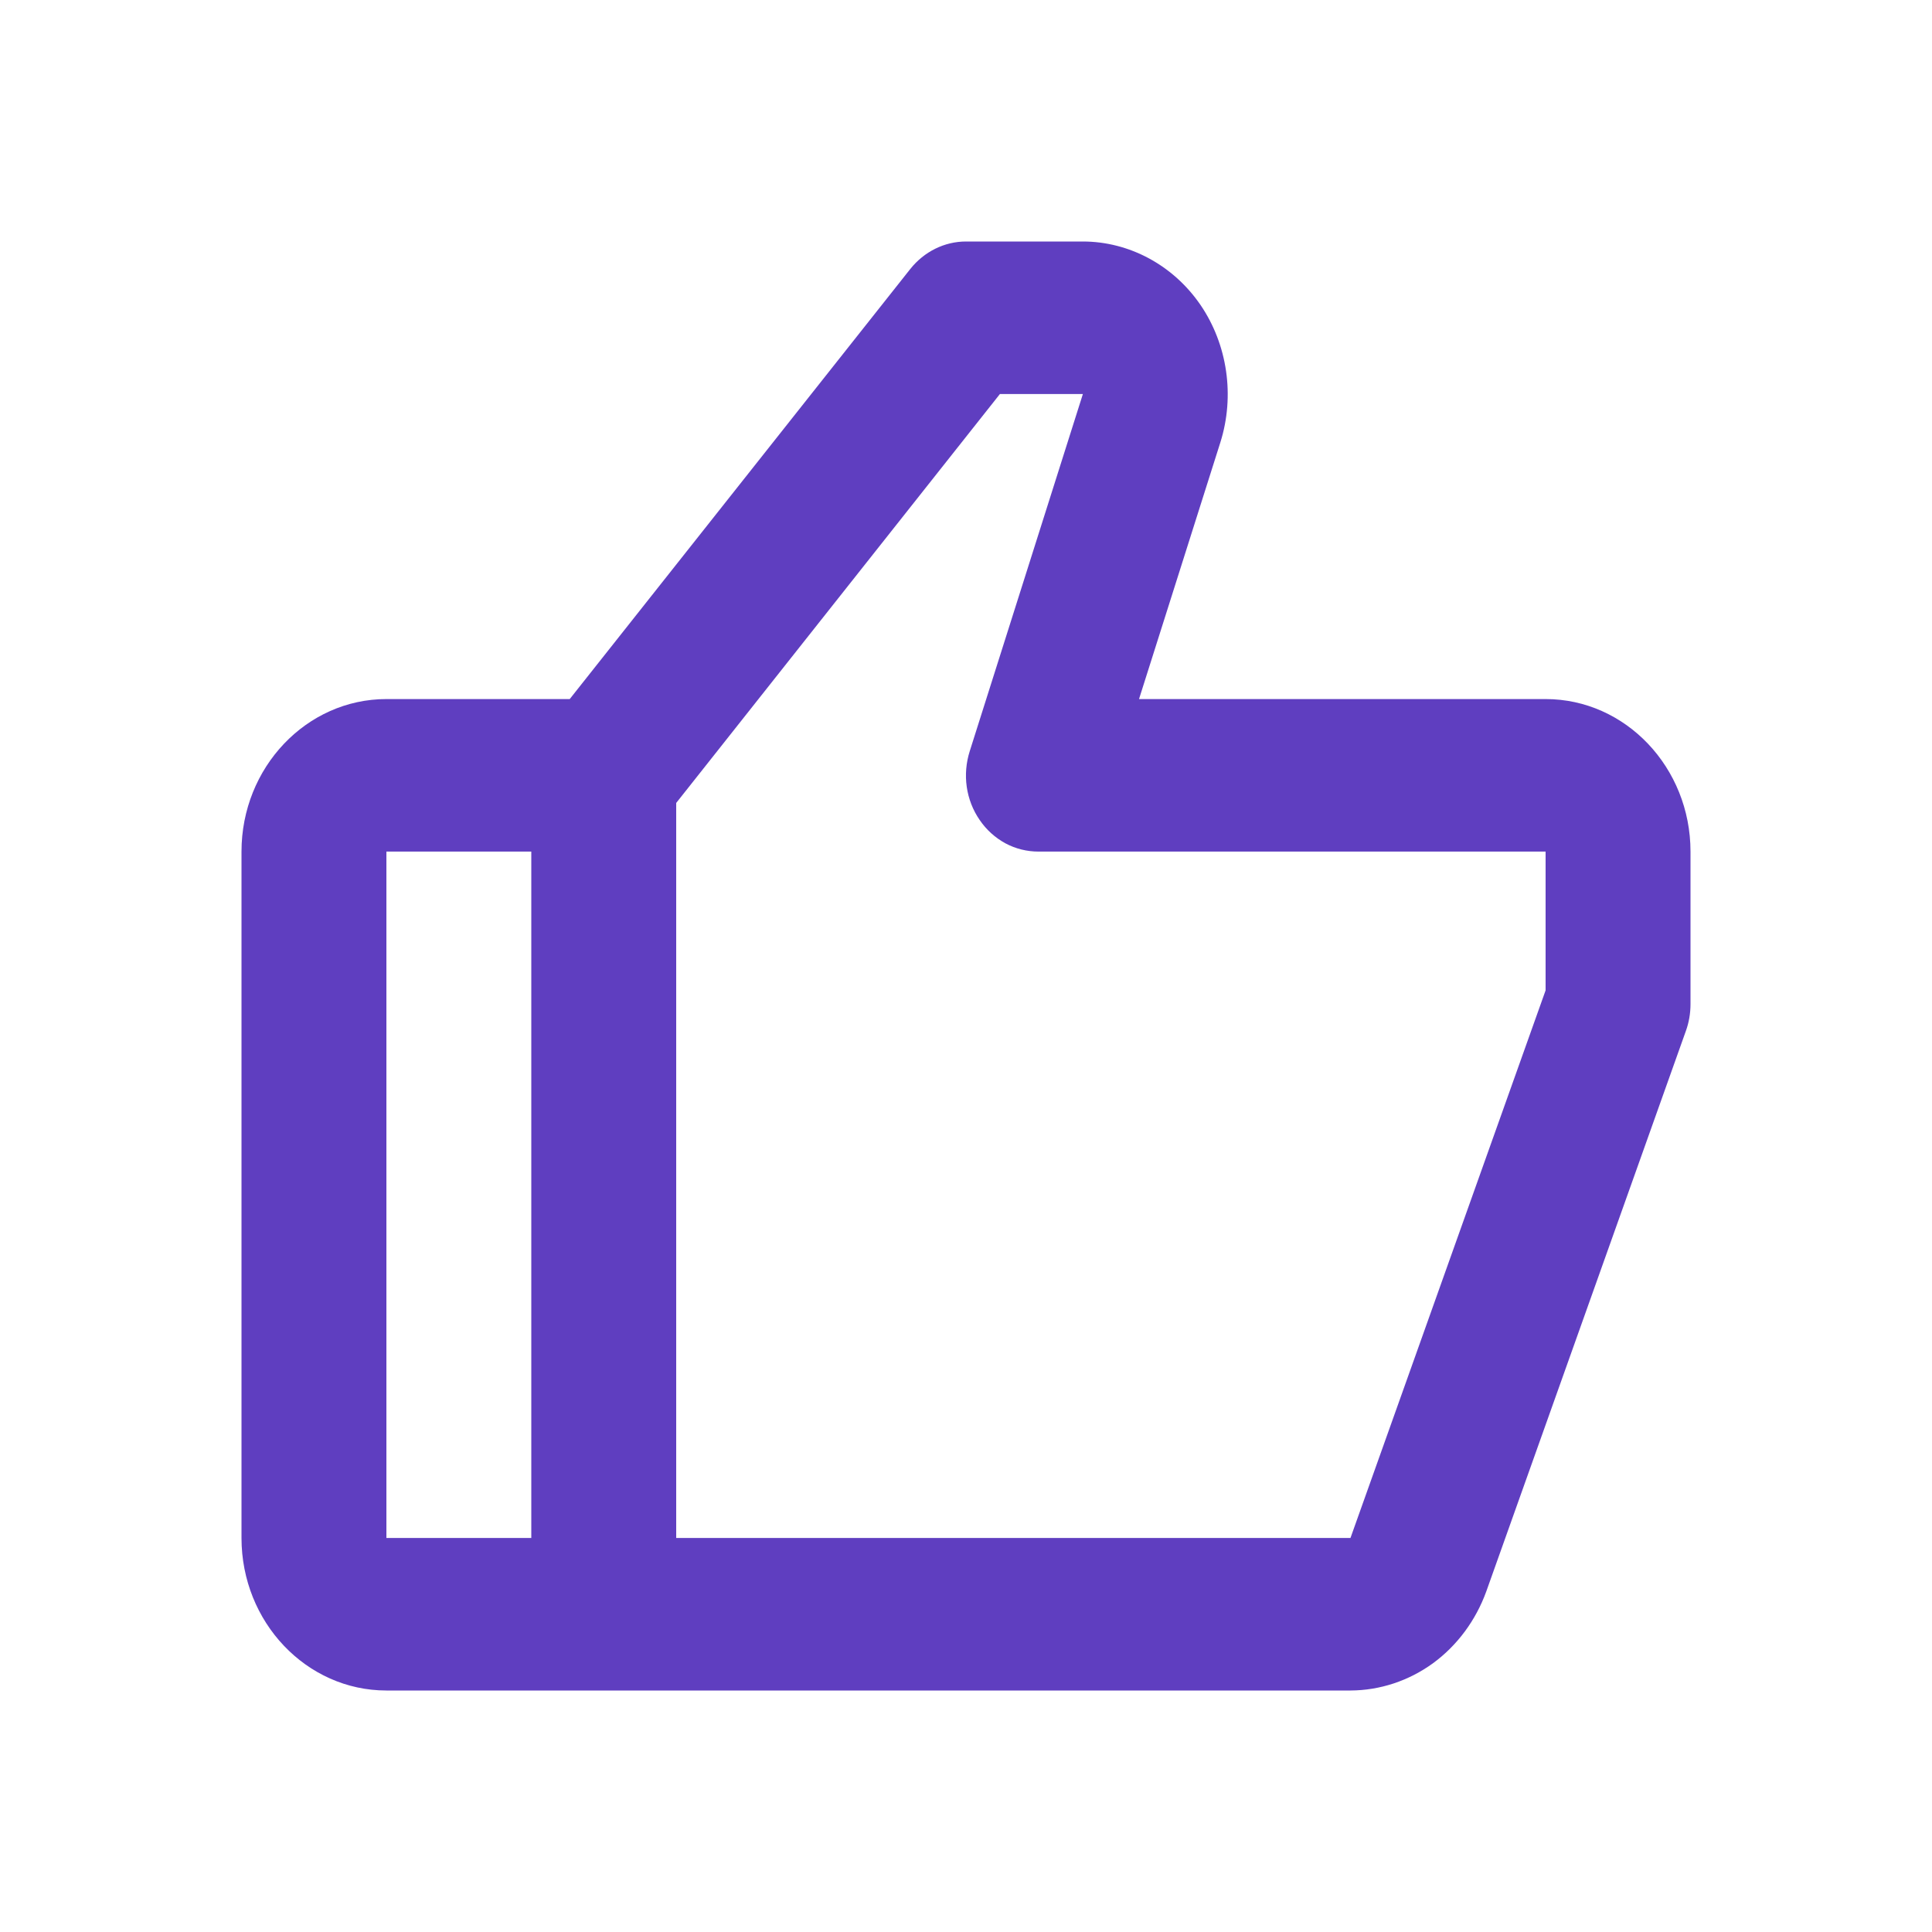
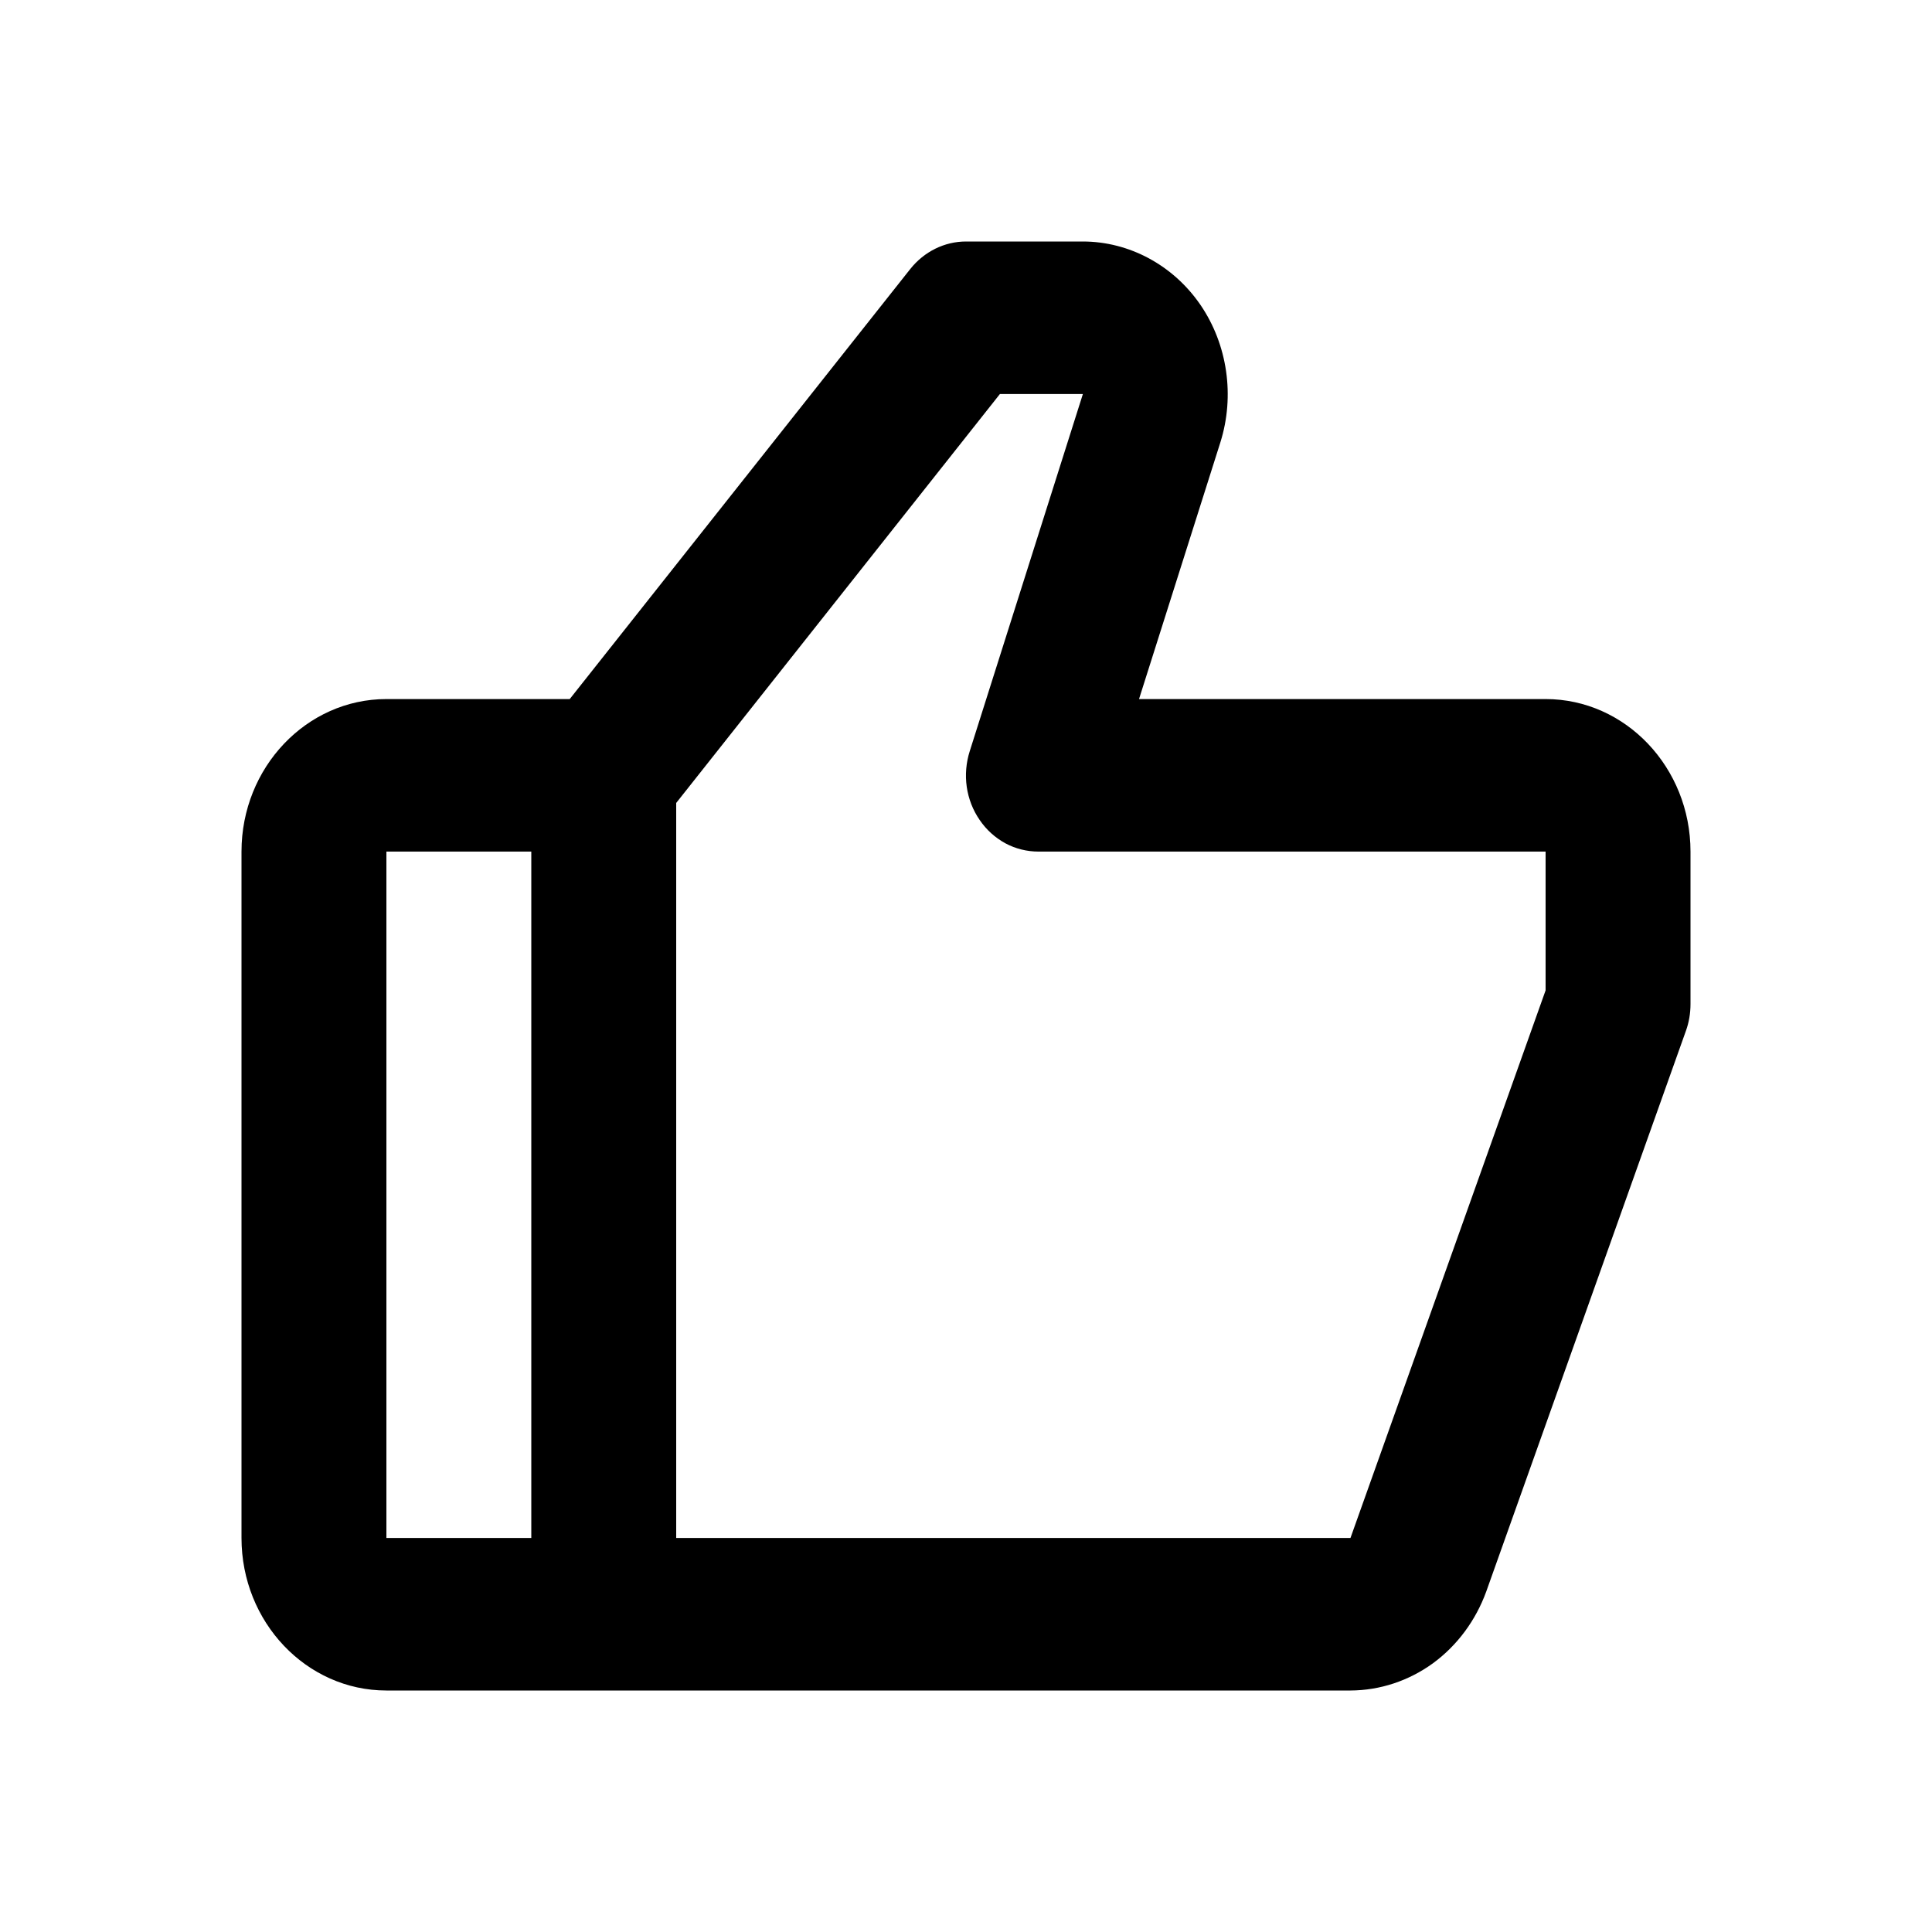
- <svg xmlns="http://www.w3.org/2000/svg" width="18" height="18" viewBox="0 0 18 18" fill="none">
-   <path d="M14.4 6.513L10.612 6.513L11.37 4.121C11.506 3.689 11.437 3.21 11.184 2.84C10.931 2.471 10.521 2.25 10.088 2.25H9C8.8 2.25 8.61 2.344 8.481 2.506L5.308 6.513H3.6C2.855 6.513 2.25 7.151 2.25 7.934L2.25 14.329C2.25 15.113 2.855 15.75 3.6 15.75L12.582 15.75C12.857 15.749 13.125 15.66 13.351 15.496C13.576 15.331 13.749 15.098 13.847 14.828L15.707 9.605C15.736 9.525 15.75 9.44 15.75 9.355V7.934C15.75 7.151 15.145 6.513 14.4 6.513ZM3.6 7.934H4.95L4.95 14.329H3.6L3.6 7.934ZM14.4 9.227L12.582 14.329L6.3 14.329L6.3 7.481L9.316 3.671H10.089L9.035 6.998C9.001 7.105 8.991 7.219 9.007 7.331C9.023 7.442 9.064 7.548 9.127 7.639C9.189 7.731 9.272 7.805 9.367 7.857C9.462 7.908 9.568 7.934 9.675 7.934L14.4 7.934V9.227Z" fill="#5F3EC0" />
+ <svg xmlns="http://www.w3.org/2000/svg" width="18" height="18" viewBox="0 0 18 18">
+   <path d="M14.4 6.513L10.612 6.513L11.37 4.121C11.506 3.689 11.437 3.21 11.184 2.84C10.931 2.471 10.521 2.25 10.088 2.25H9C8.8 2.25 8.61 2.344 8.481 2.506L5.308 6.513H3.6C2.855 6.513 2.25 7.151 2.25 7.934L2.25 14.329C2.25 15.113 2.855 15.75 3.6 15.75L12.582 15.75C12.857 15.749 13.125 15.66 13.351 15.496C13.576 15.331 13.749 15.098 13.847 14.828L15.707 9.605C15.736 9.525 15.75 9.44 15.75 9.355V7.934C15.75 7.151 15.145 6.513 14.4 6.513ZM3.6 7.934H4.95L4.95 14.329H3.6L3.6 7.934ZM14.4 9.227L12.582 14.329L6.3 14.329L6.3 7.481L9.316 3.671H10.089L9.035 6.998C9.001 7.105 8.991 7.219 9.007 7.331C9.023 7.442 9.064 7.548 9.127 7.639C9.189 7.731 9.272 7.805 9.367 7.857C9.462 7.908 9.568 7.934 9.675 7.934L14.4 7.934V9.227Z" fill="currentColor" />
</svg>
